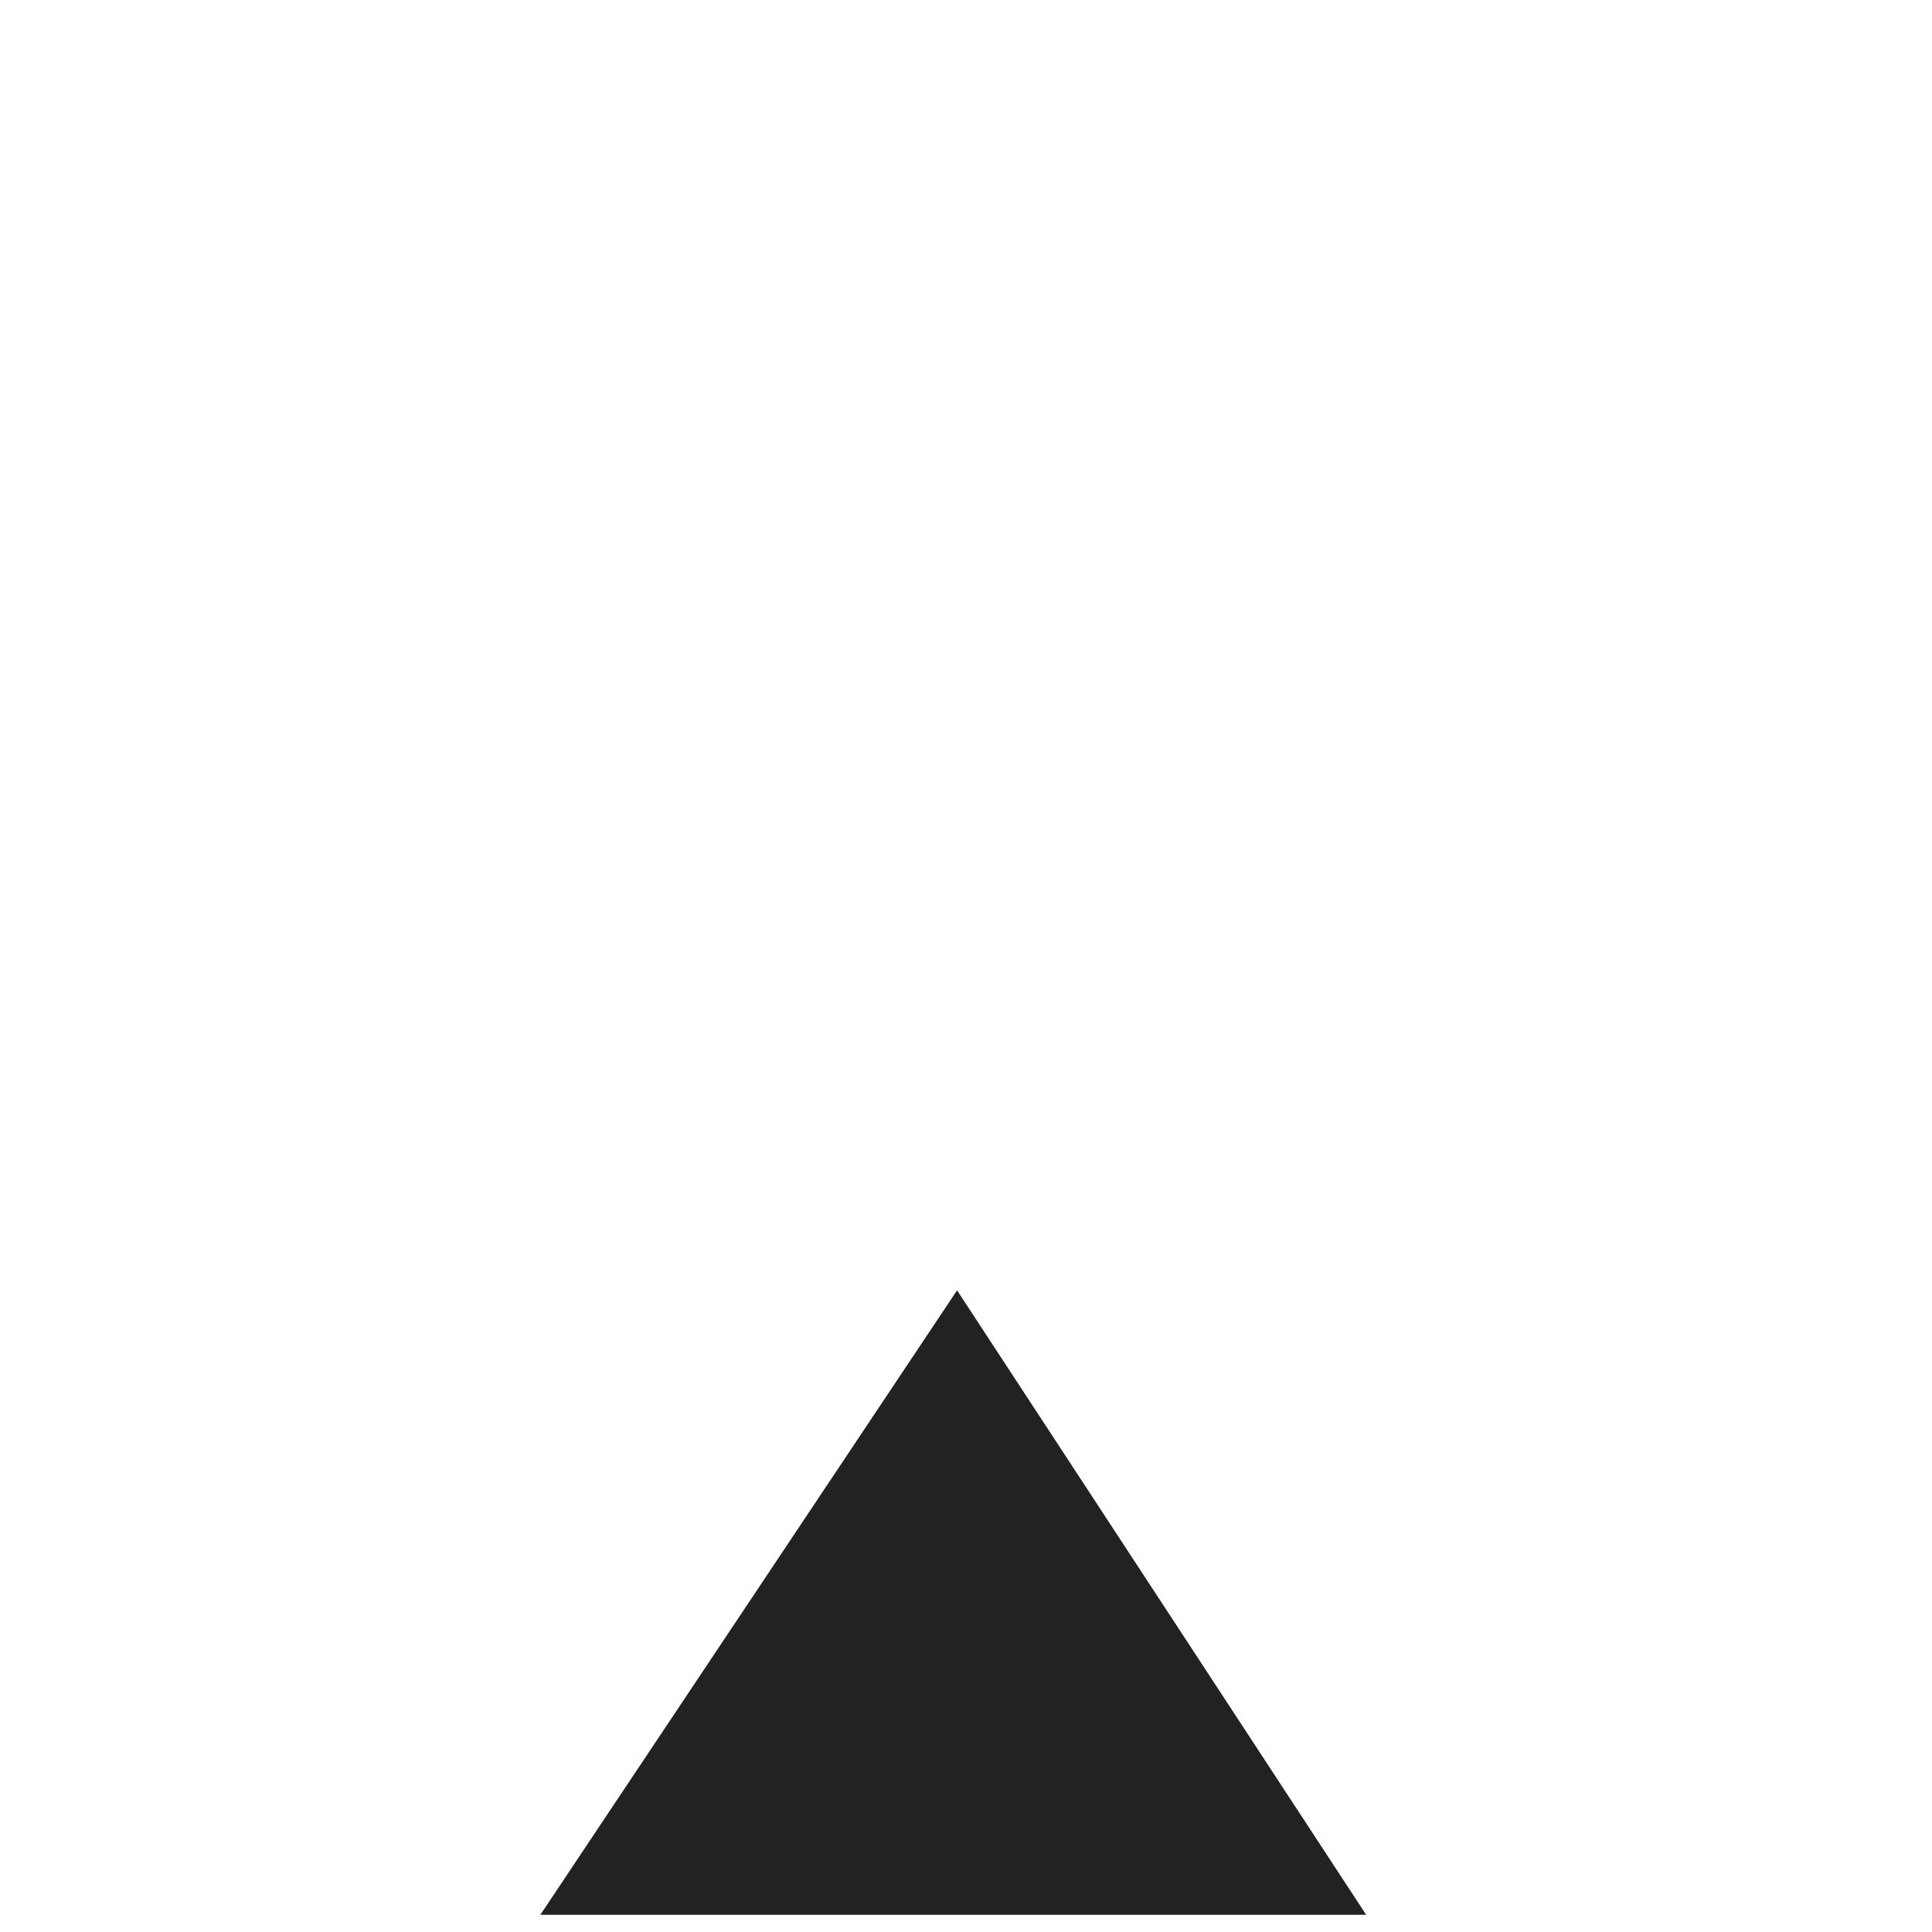
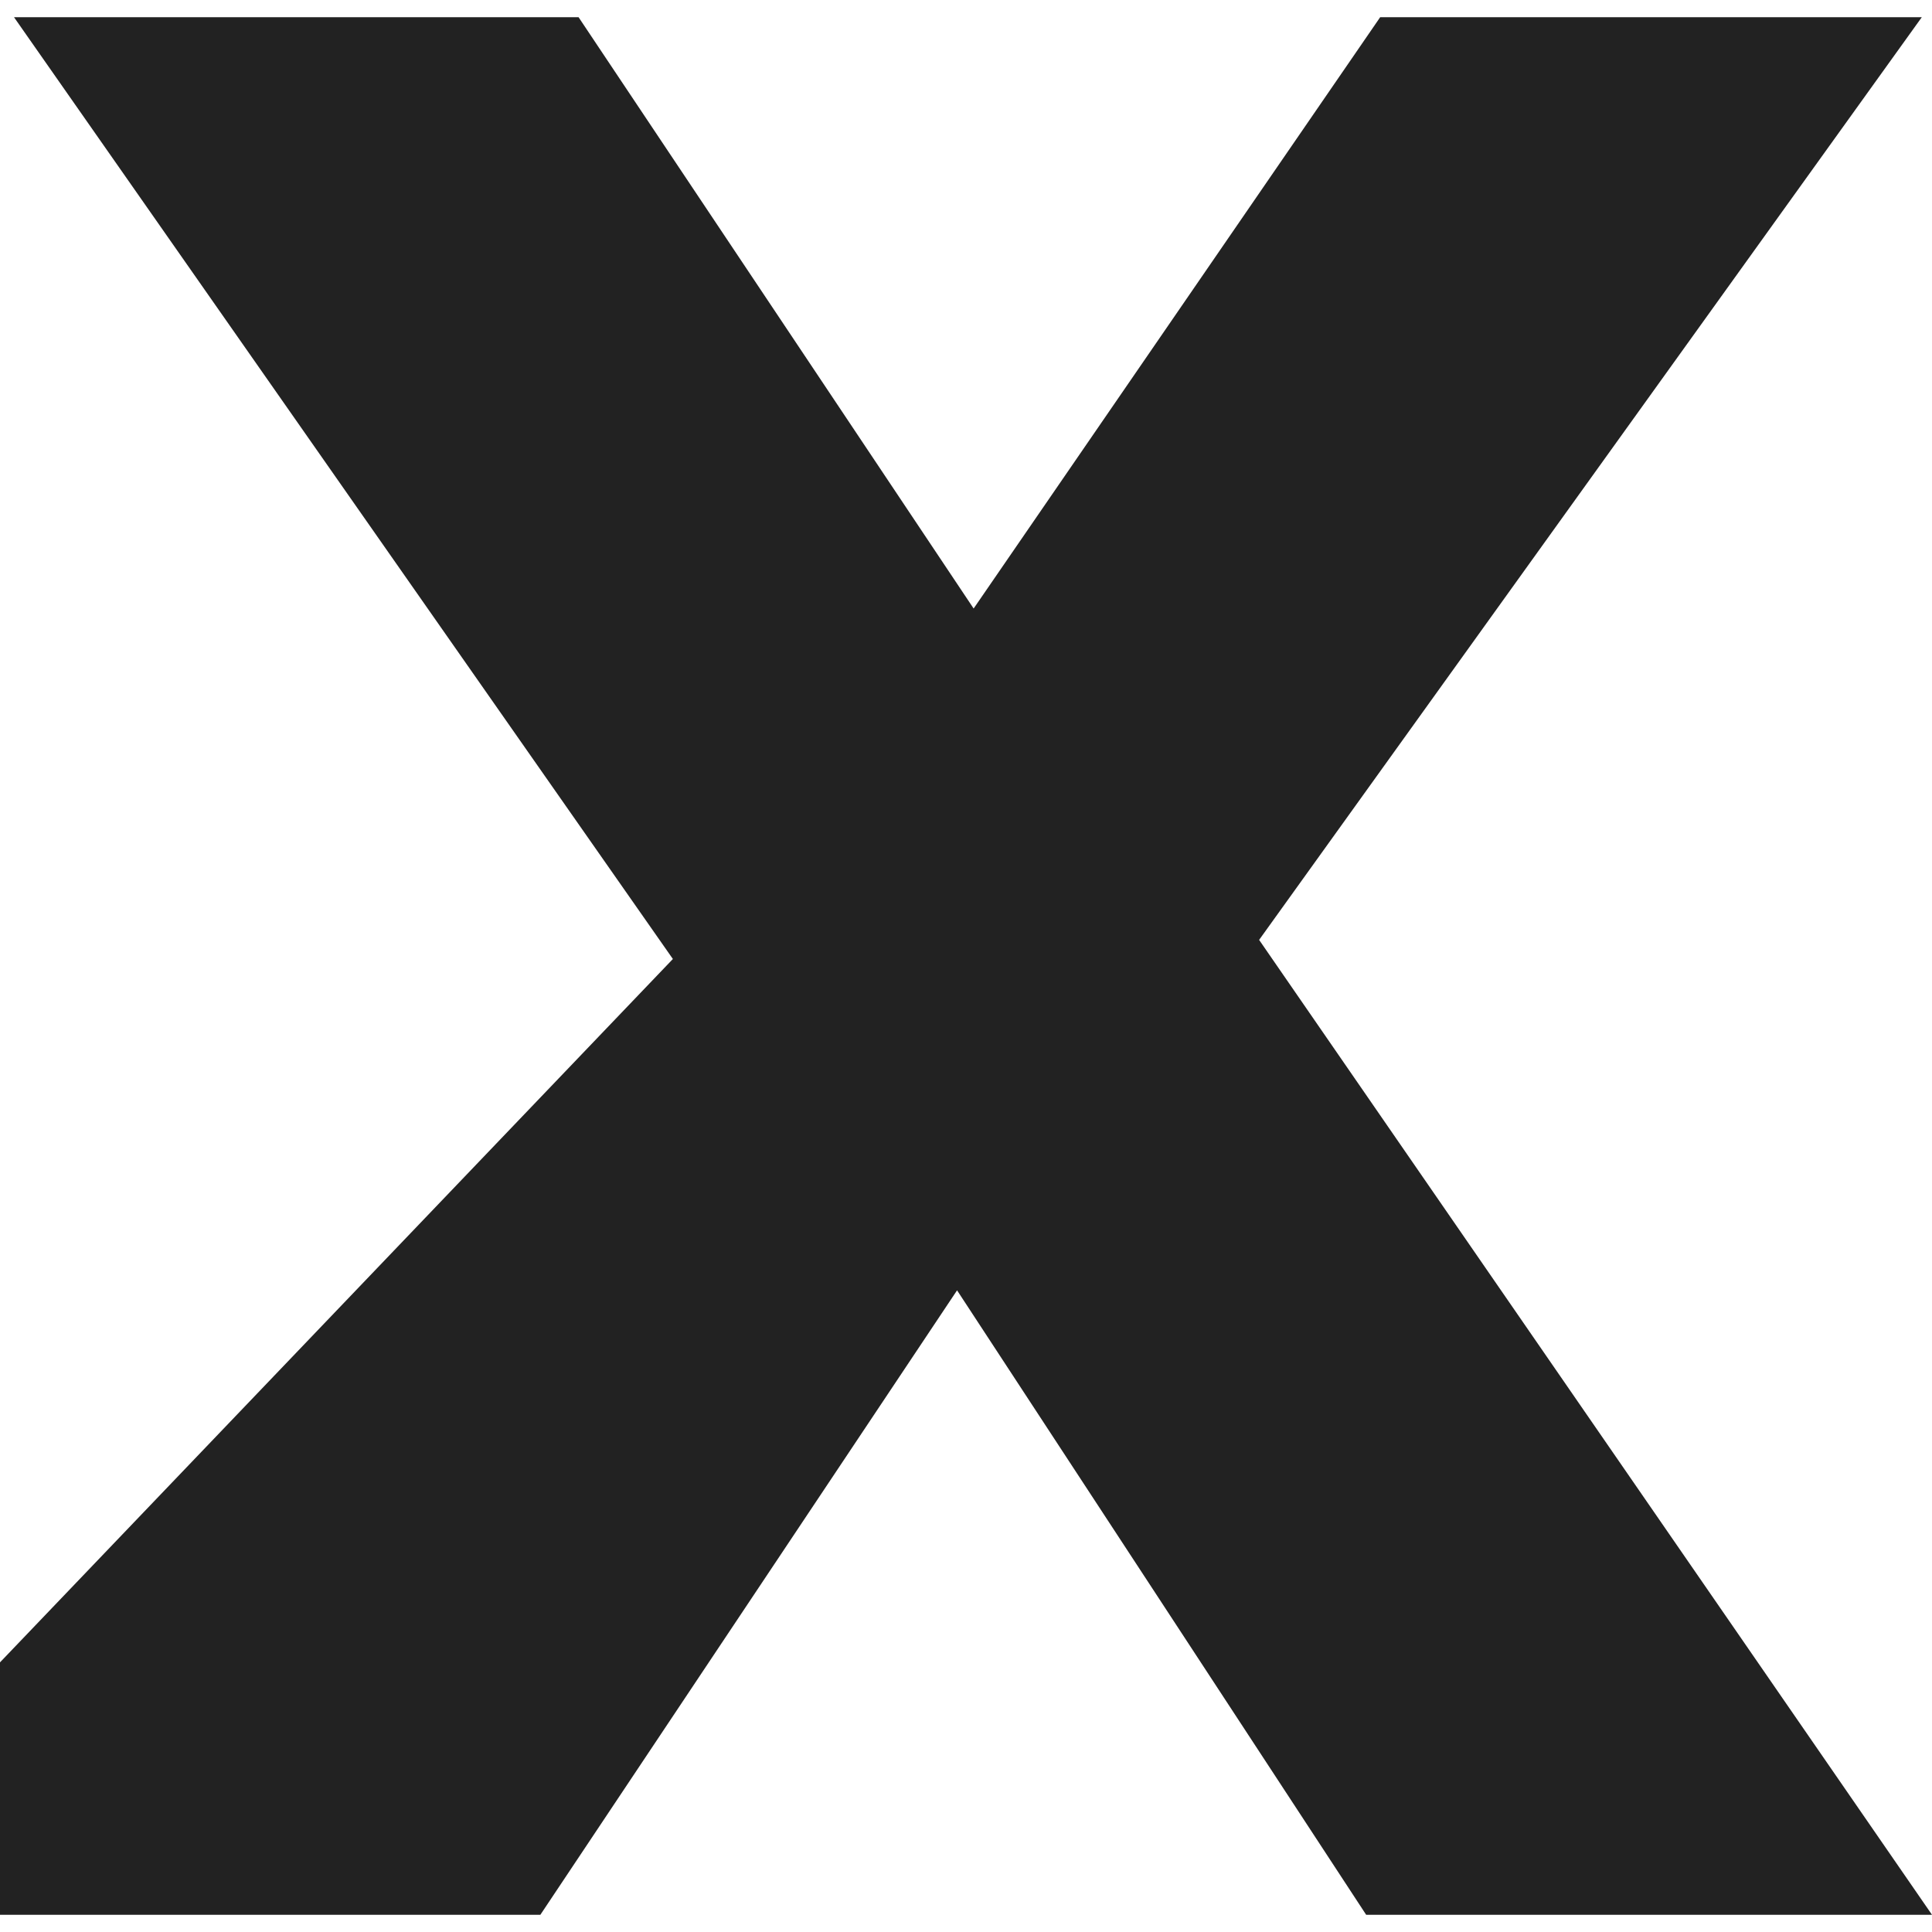
<svg xmlns="http://www.w3.org/2000/svg" width="64" height="64" viewBox="0 0 64 64">
-   <path fill="#222" d="M64 63.43H45.256L31.704 42.744 17.9 63.43He-8L22.29 31.768.464.57H19.166L32.253 20.158 45.72.57H63.662L41.71 31.135 64 63.43z" />
+   <path fill="#222" d="M64 63.43H45.256L31.704 42.744 17.9 63.43H-8l30.29-31.662L.464.57h18.702l13.087 19.588L45.72.57h17.942L41.71 31.135 64 63.43z" />
</svg>
